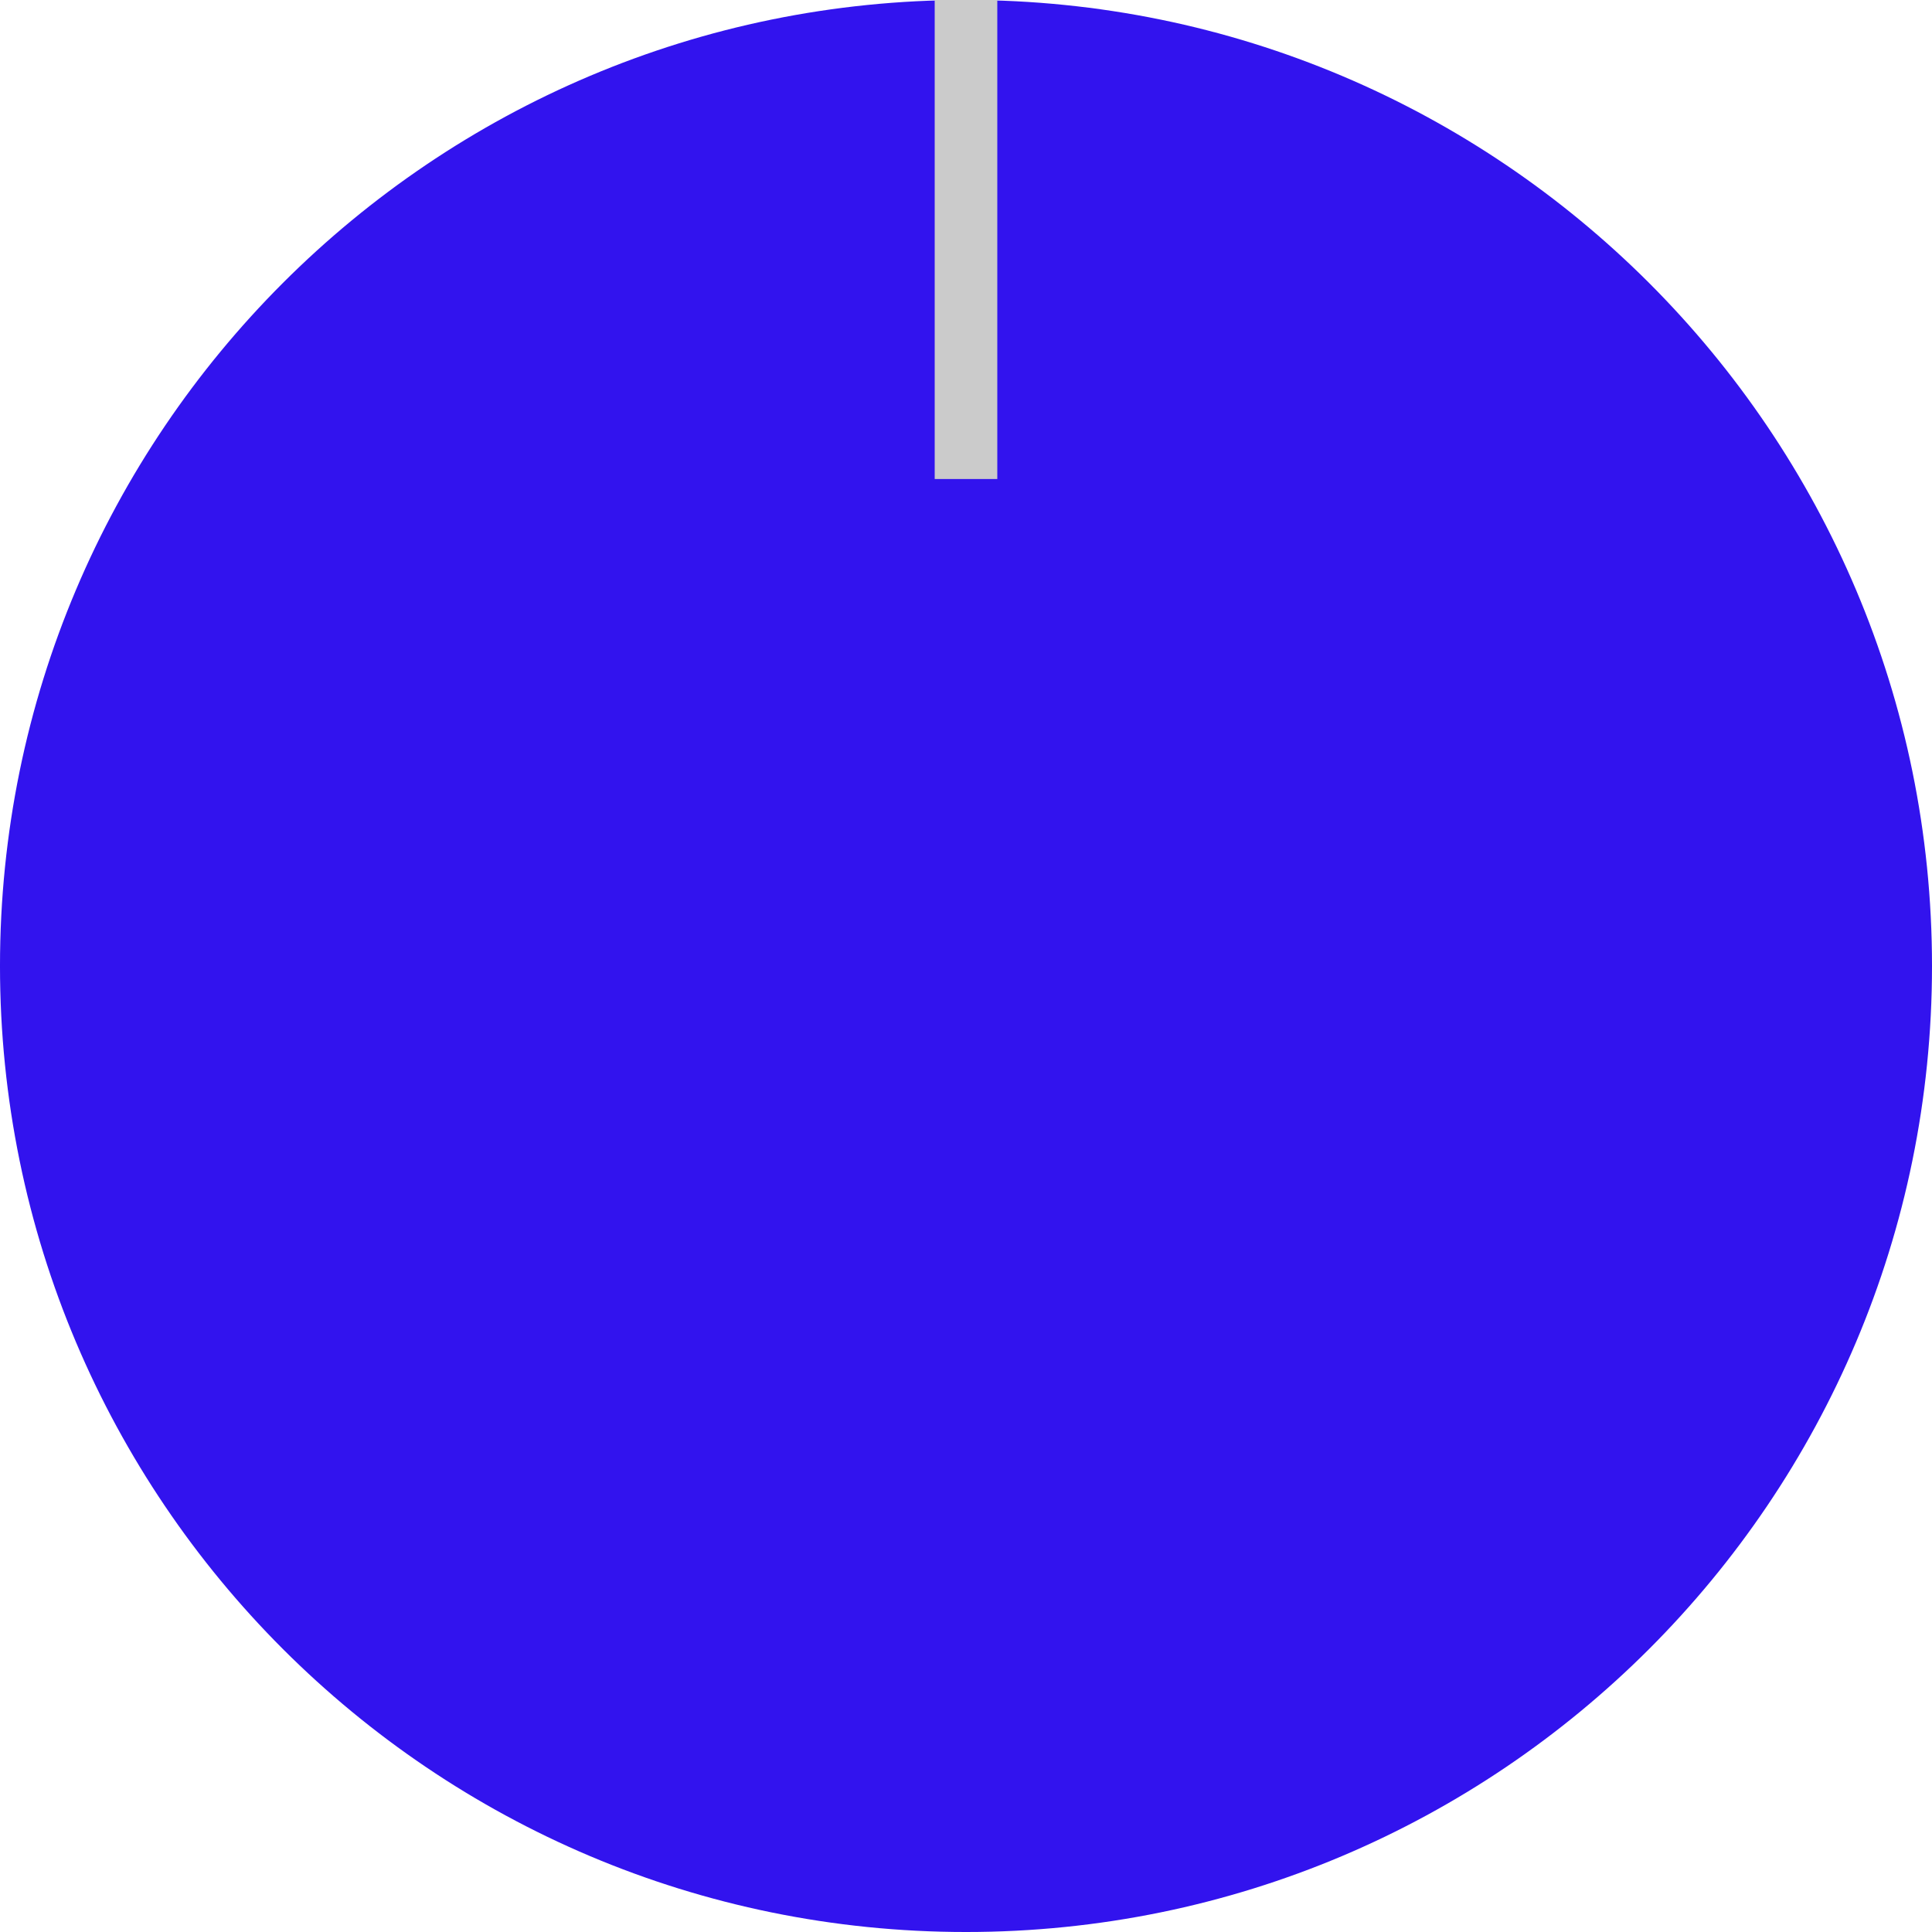
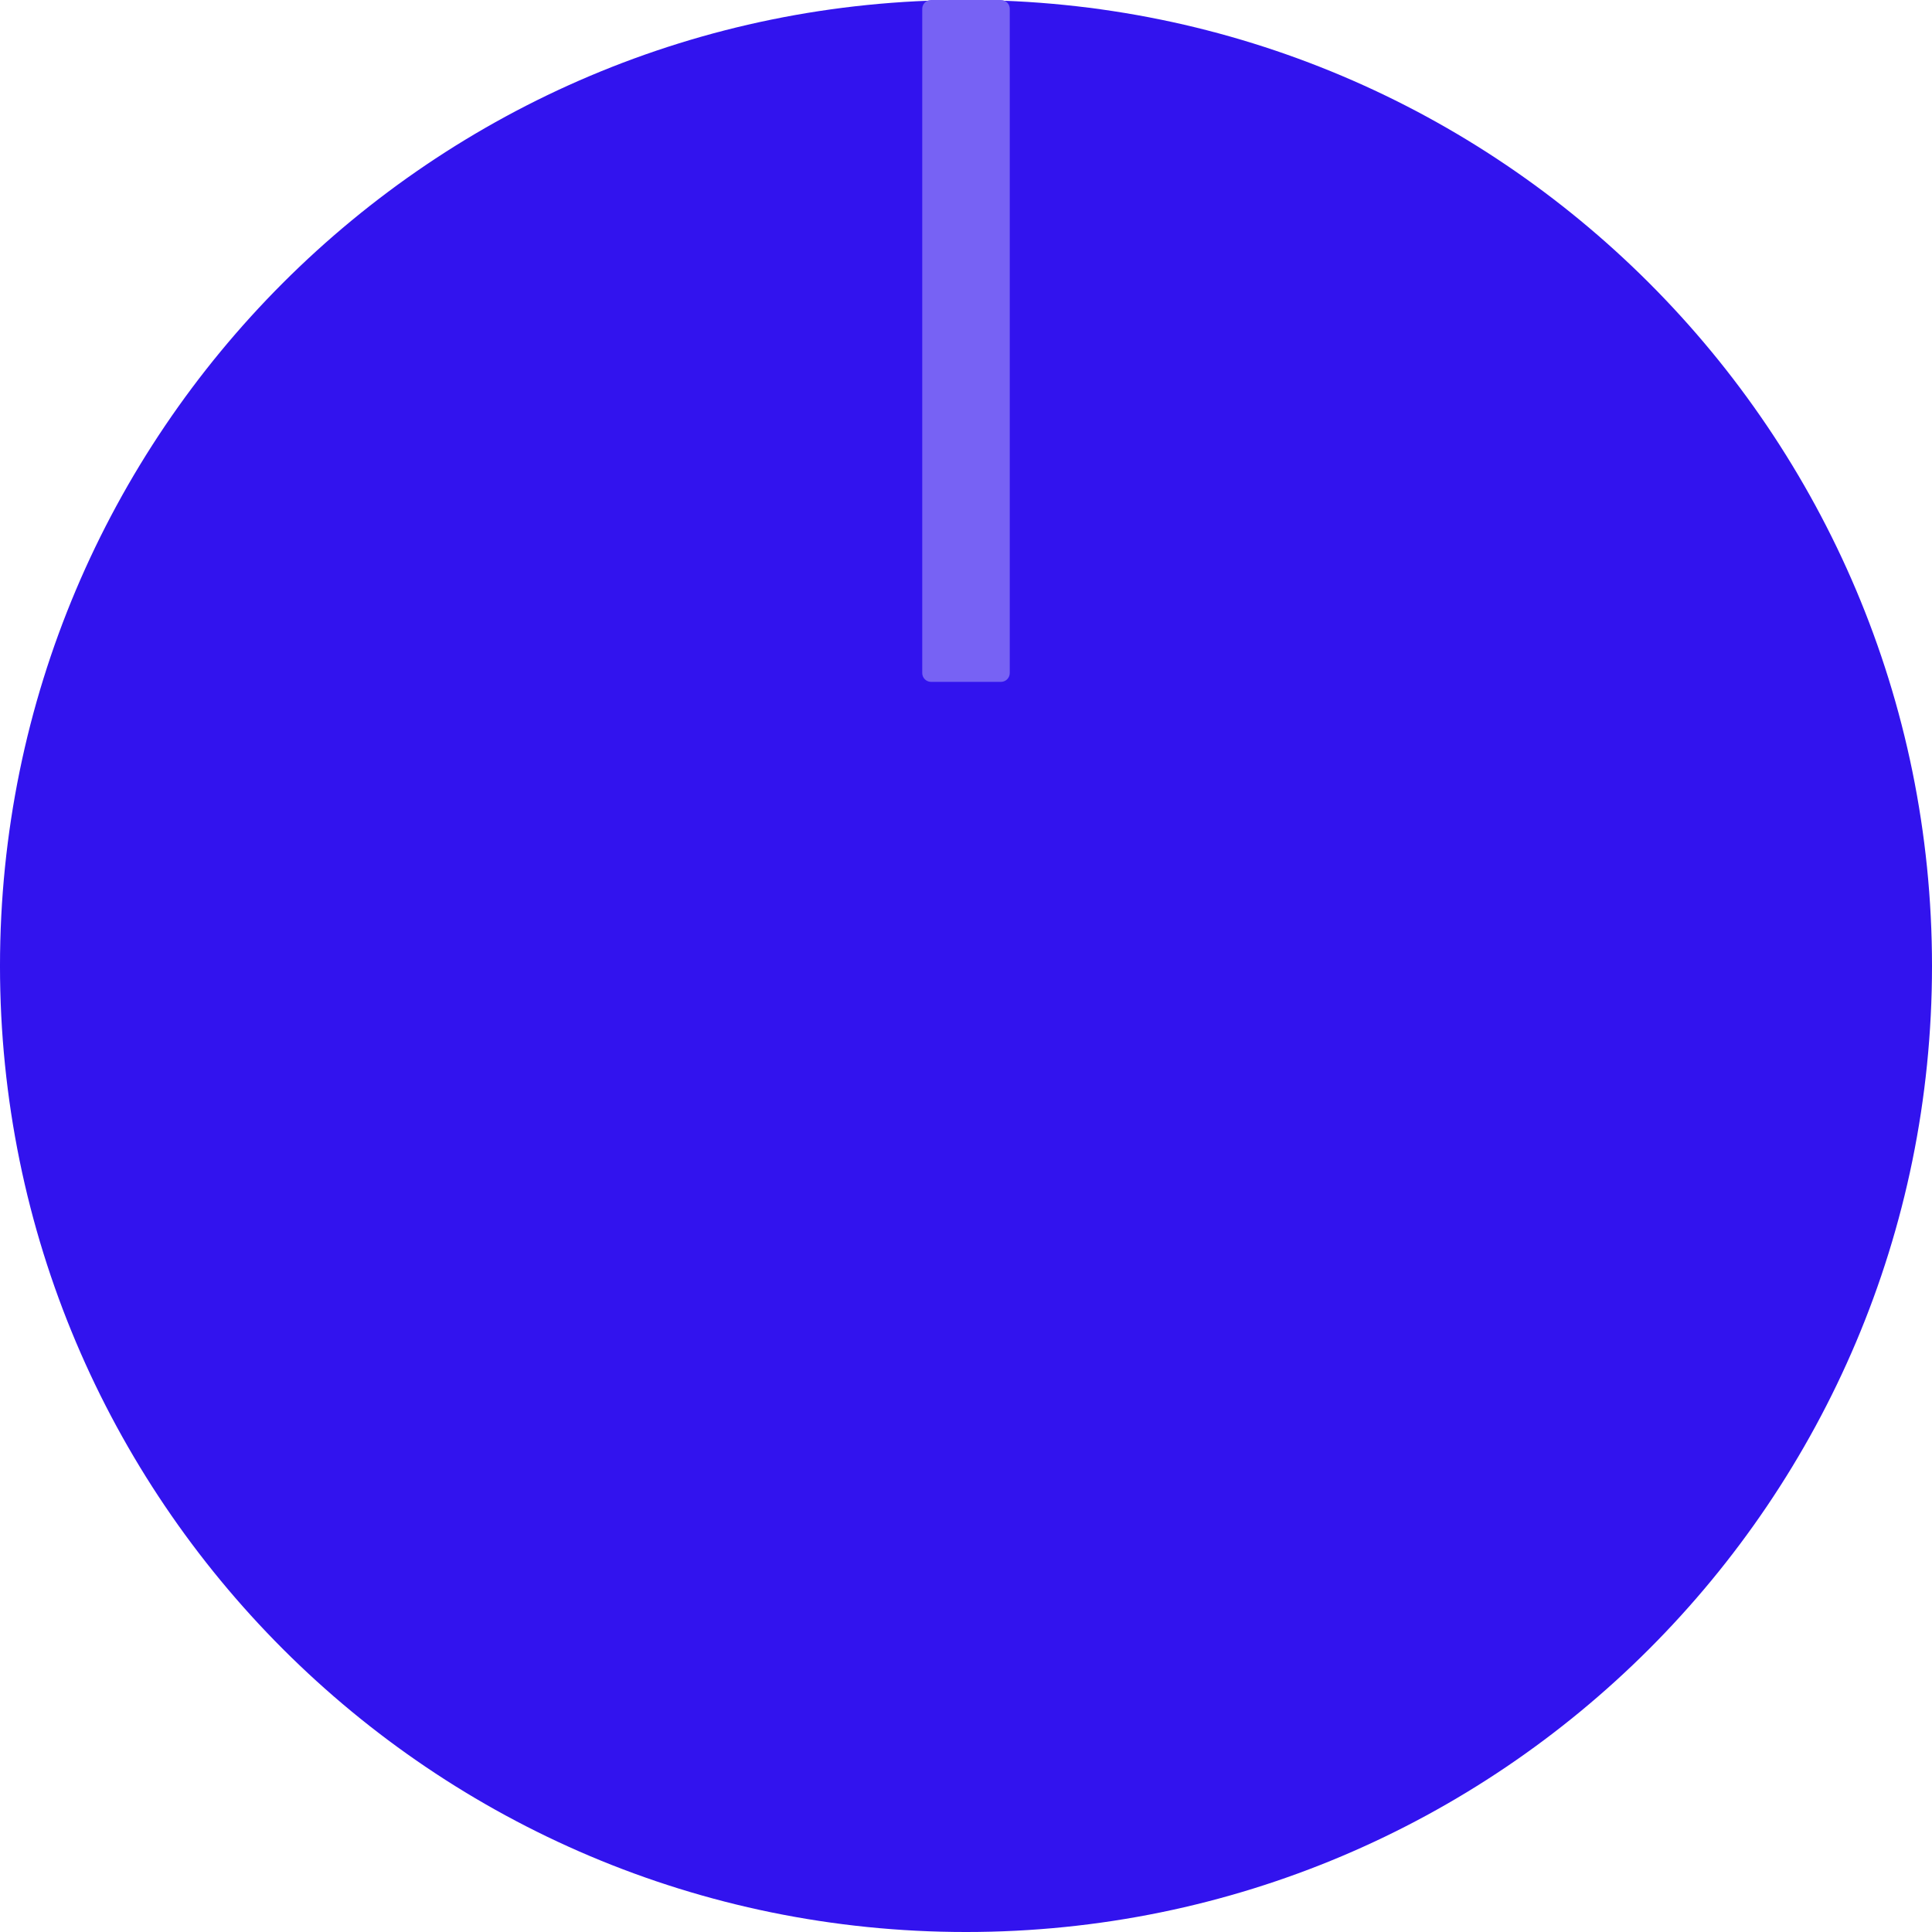
<svg xmlns="http://www.w3.org/2000/svg" width="207.371mm" height="207.371mm" viewBox="0 0 207.371 207.371" version="1.1" id="svg5">
  <defs id="defs2">
    <linearGradient id="linearGradient2960">
      <stop style="stop-color:#0003d2;stop-opacity:1;" offset="0" id="stop2958" />
    </linearGradient>
  </defs>
  <g id="layer1" transform="translate(-2.06253,-0.7538223)">
    <circle style="fill:#3213ee;fill-opacity:1;fill-rule:evenodd;stroke-width:0.424;stroke-linecap:round;stroke-linejoin:round;paint-order:markers fill stroke" id="path63" cx="105.748" cy="104.439" r="103.686" />
-     <rect style="fill:#cbcbcb;fill-opacity:1;fill-rule:evenodd;stroke-width:0.146;stroke-linecap:round;stroke-linejoin:round;paint-order:markers fill stroke" id="rect11150" width="6.719" height="51.416" x="102.388" y="0.754" />
+     <rect style="fill:#7762f4;fill-opacity:1;fill-rule:evenodd;stroke-width:0.206;stroke-linecap:round;stroke-linejoin:round;paint-order:markers fill stroke" id="rect11150" width="9.395" height="73.189" x="101.05" y="0.754" ry="0.95" />
  </g>
</svg>
